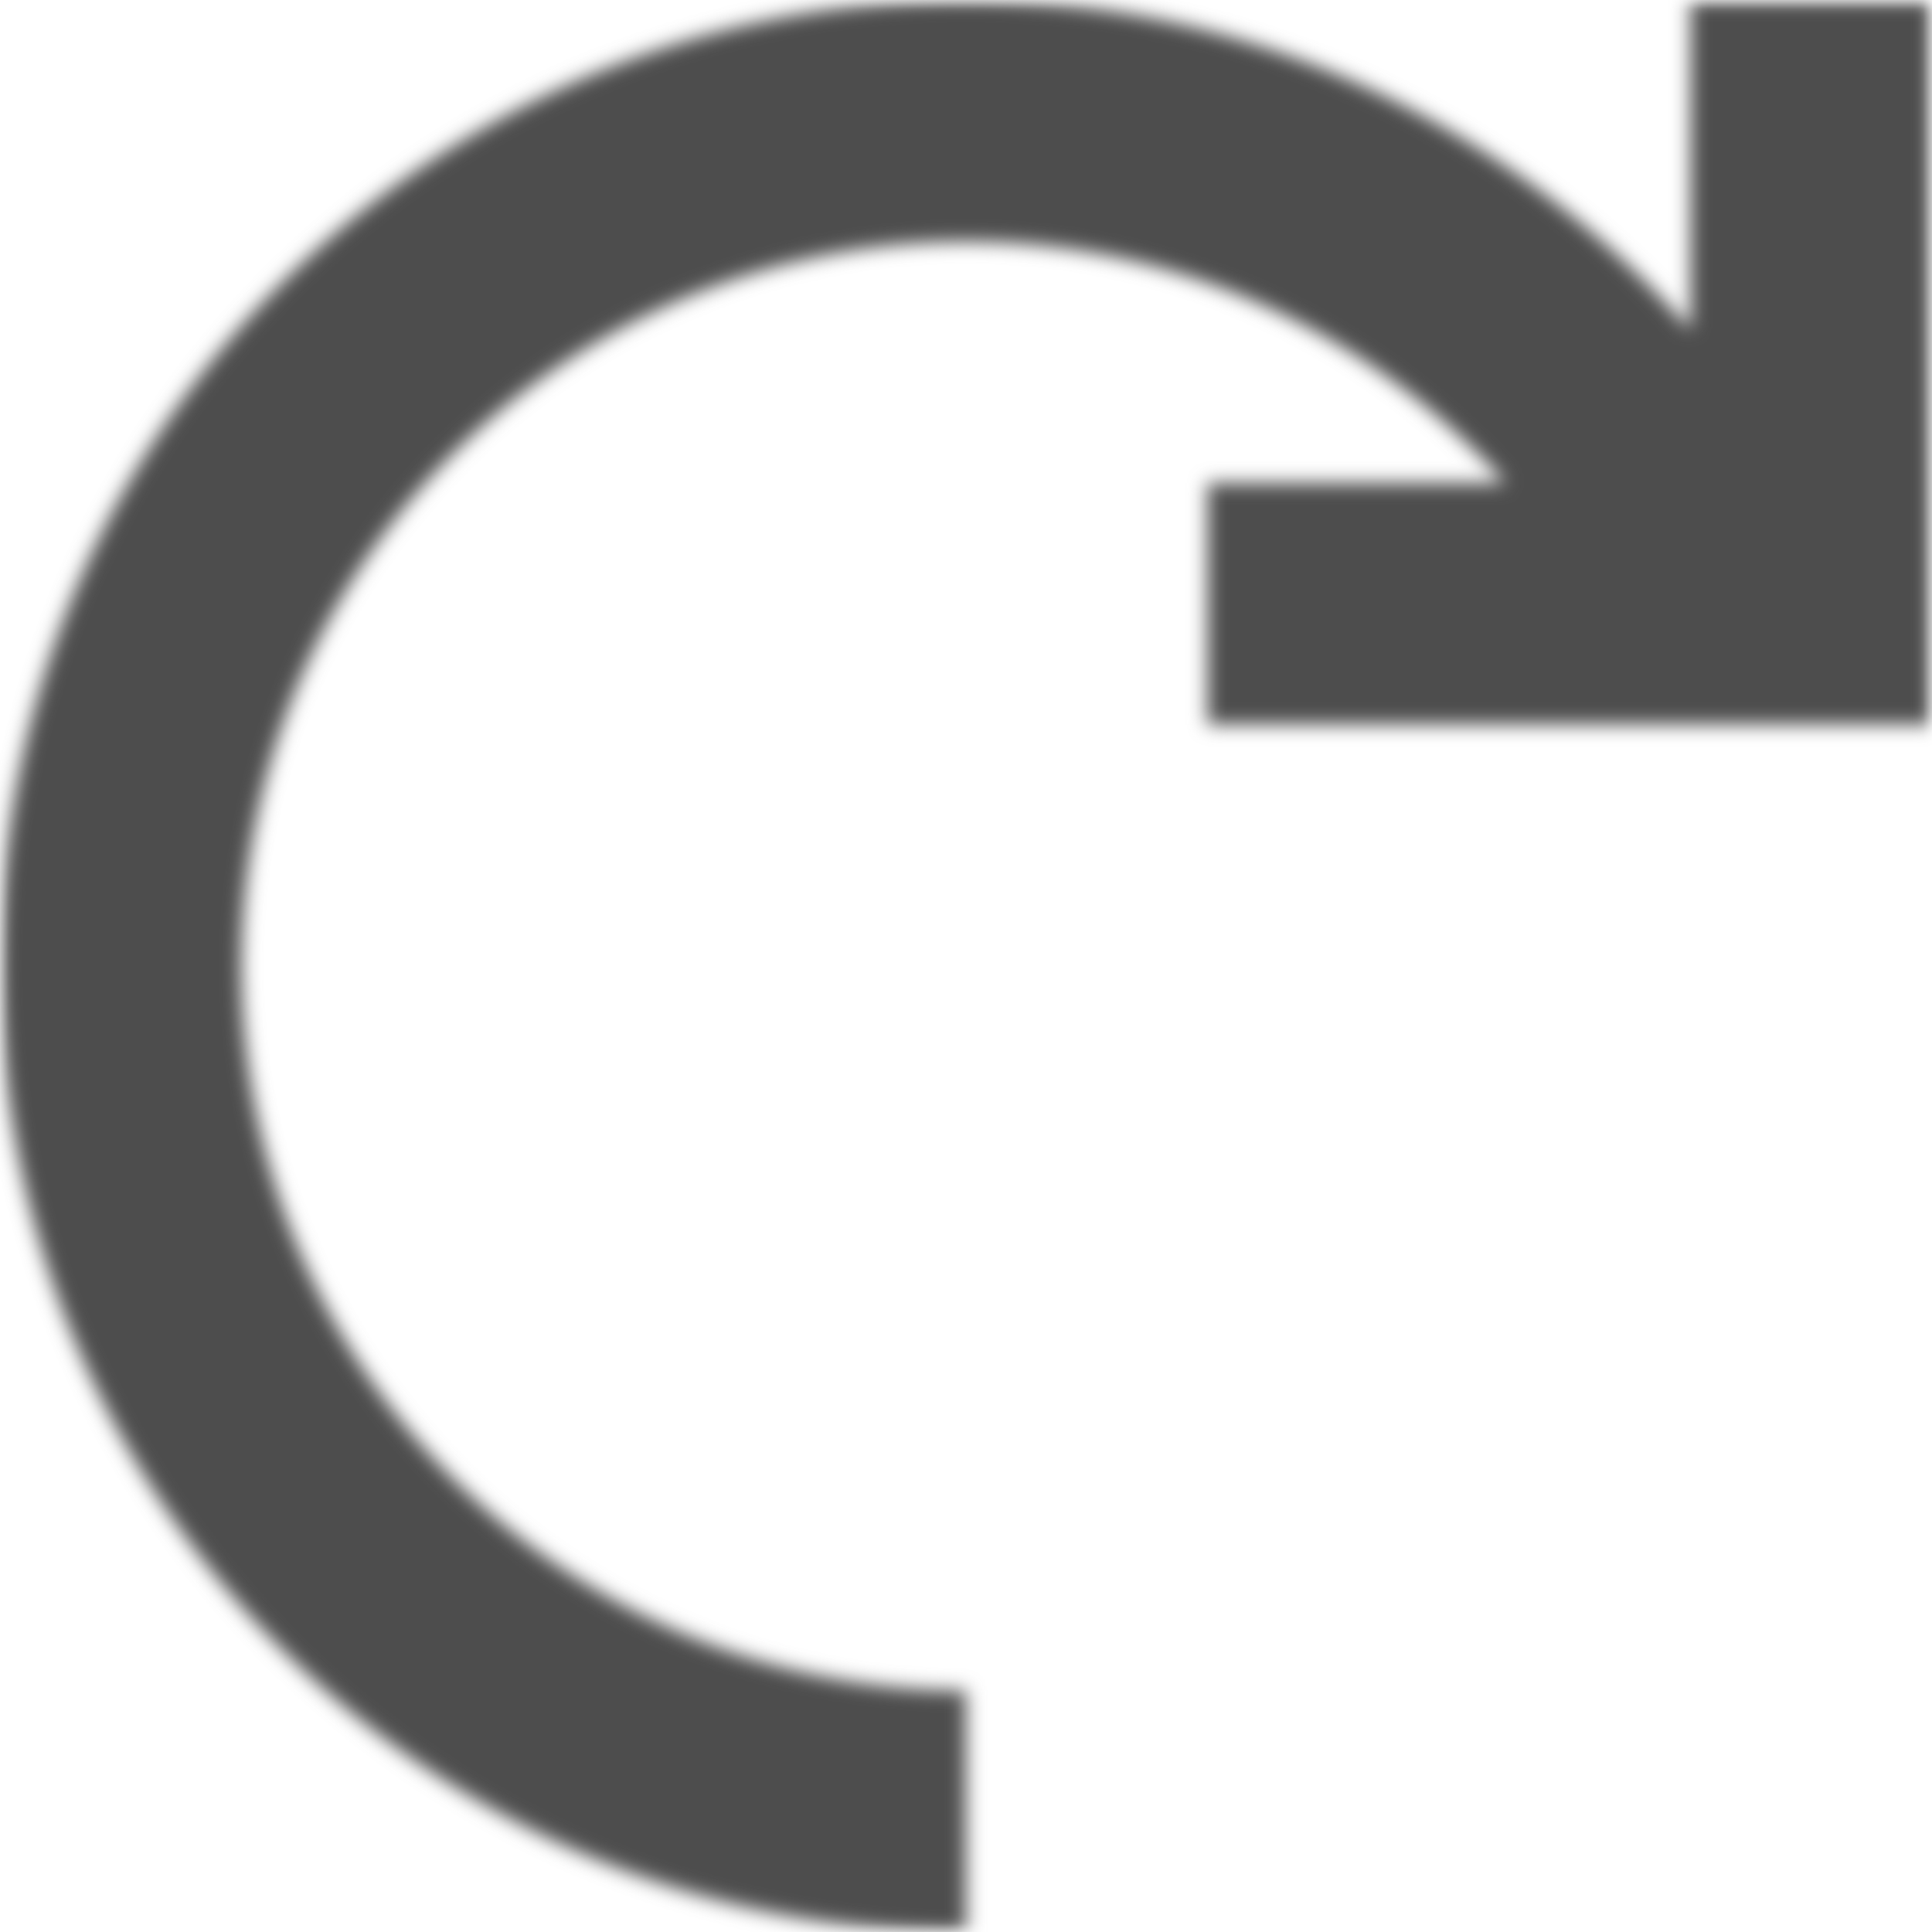
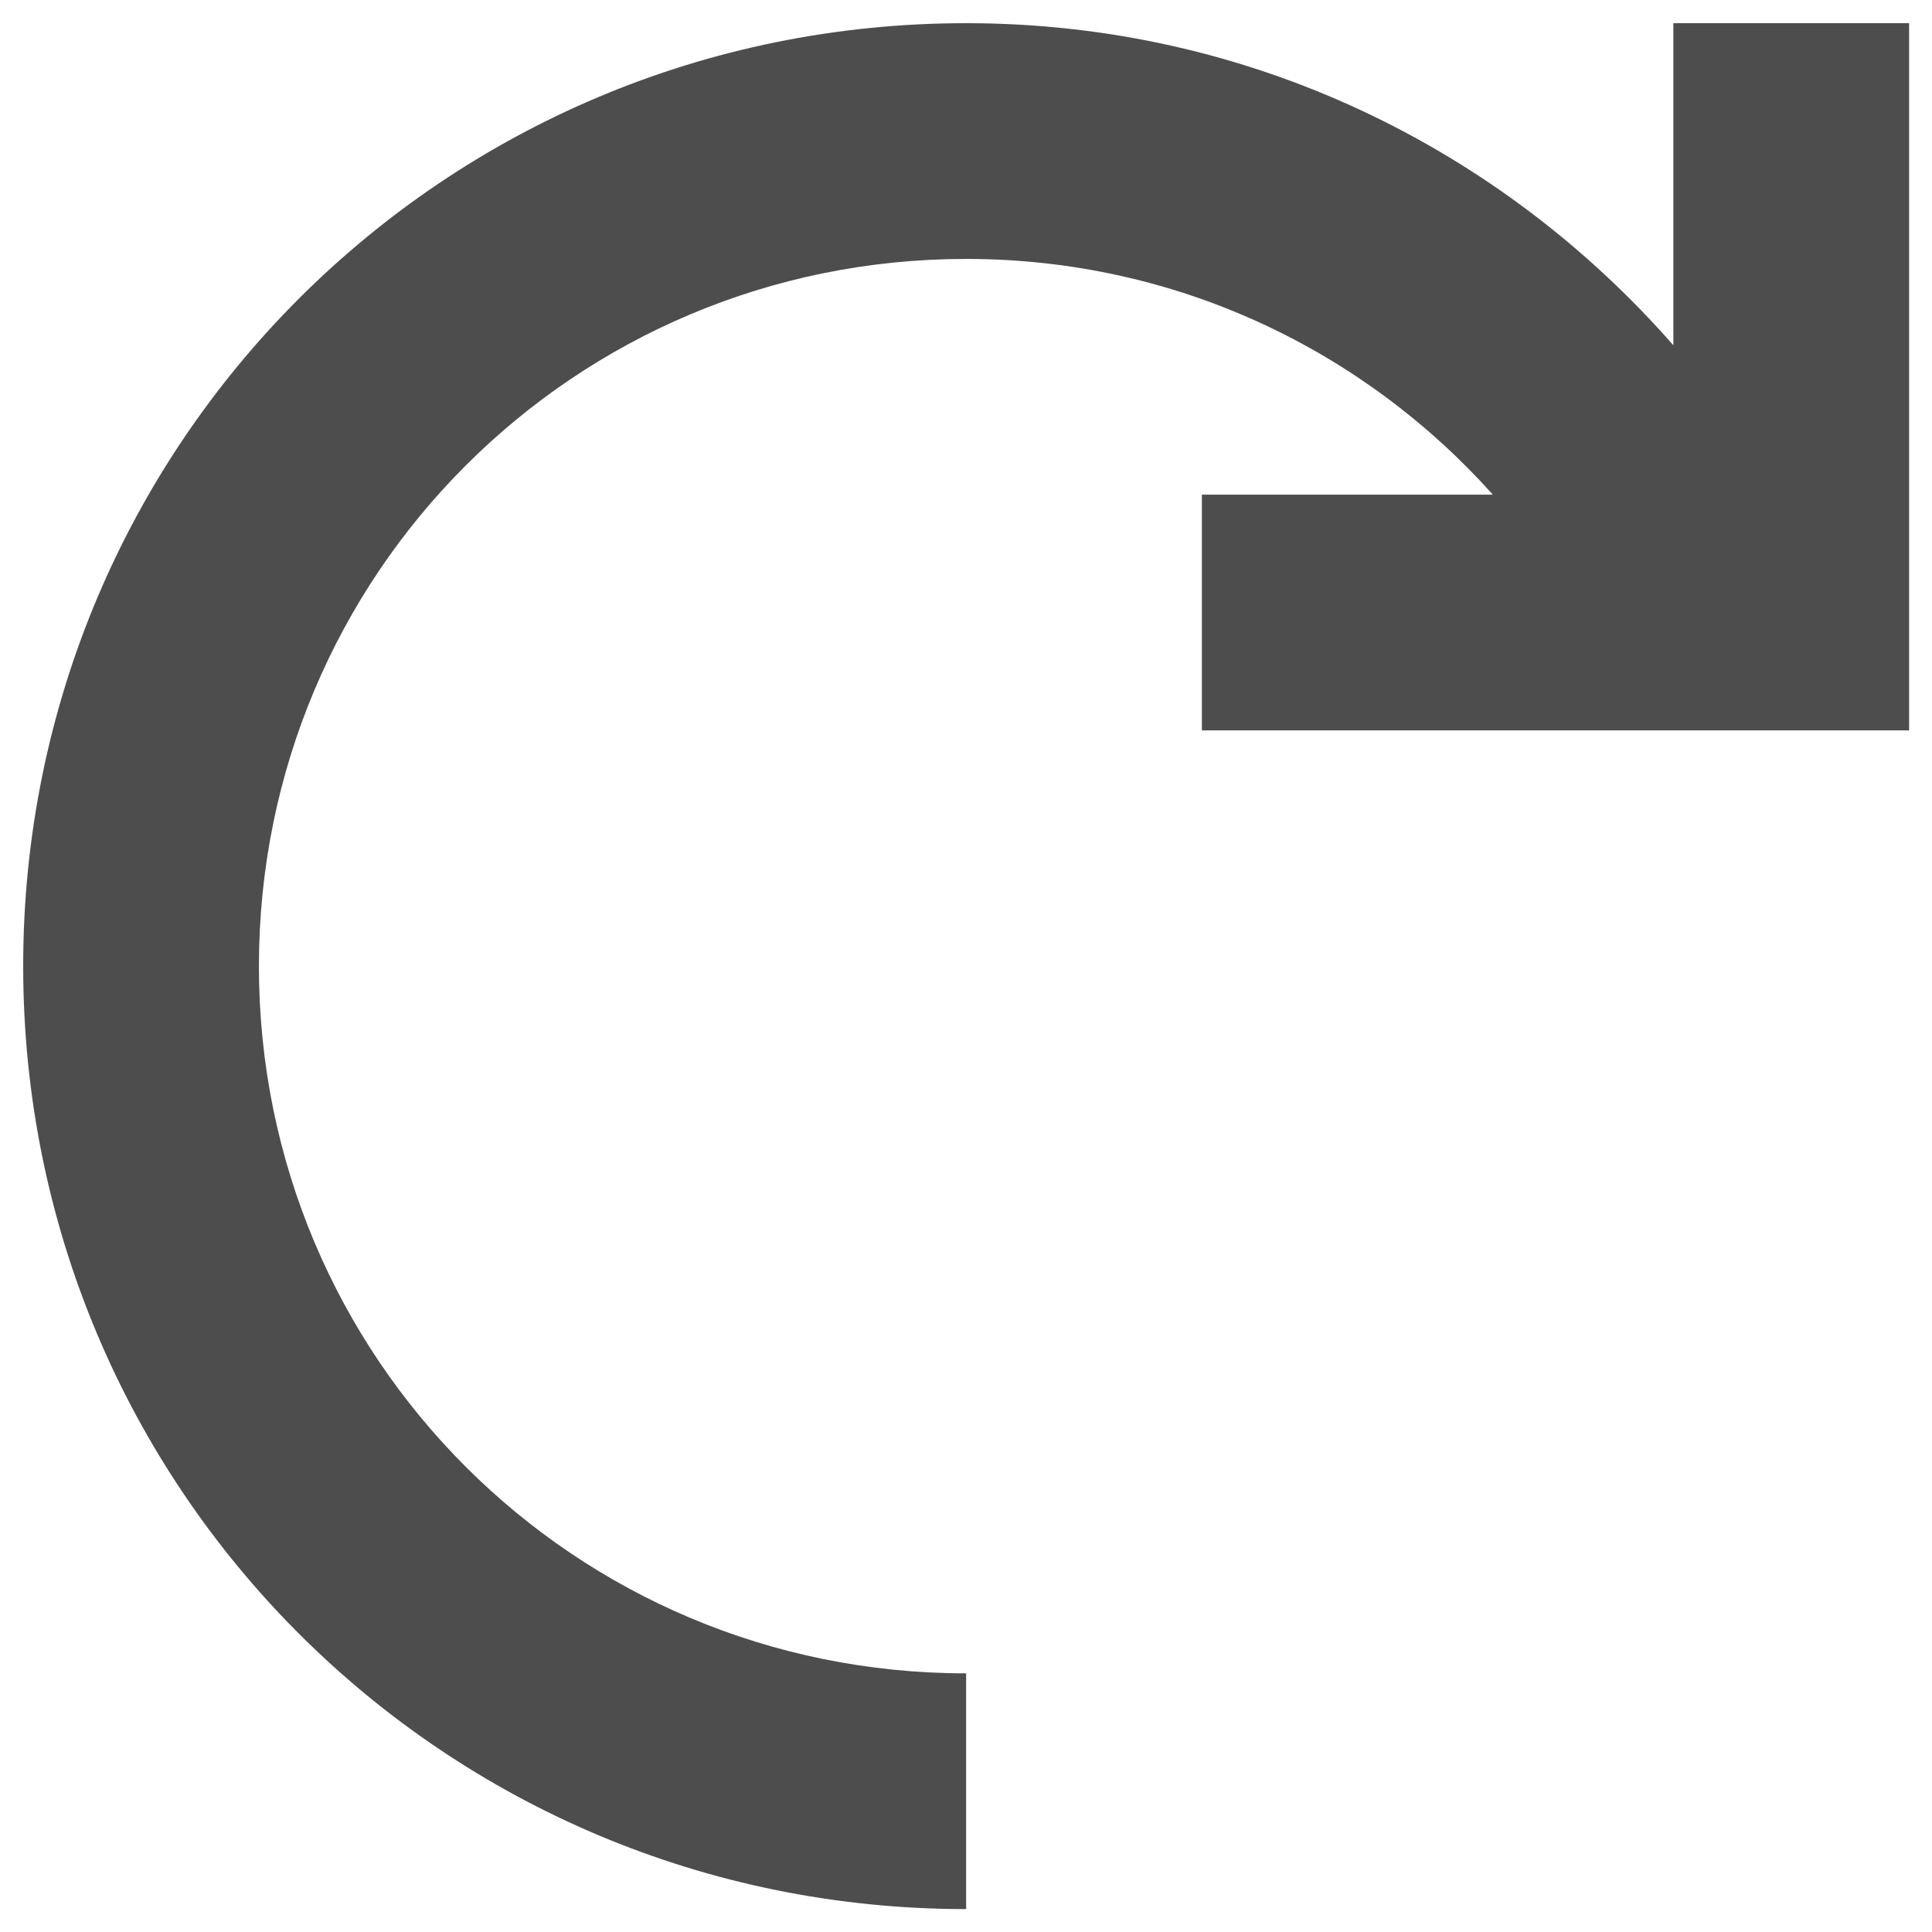
<svg xmlns="http://www.w3.org/2000/svg" version="1.1" id="svg4359" height="24" width="24">
-   <defs id="defs4361">
-     <filter style="color-interpolation-filters:sRGB" id="filter824" x="-0.012" width="1.024" y="-0.012" height="1.024">
-       <feGaussianBlur stdDeviation="0.12" id="feGaussianBlur826" />
-     </filter>
-   </defs>
+   <defs id="defs4361" />
  <g transform="matrix(0,1,1,0,-29,5)" id="layer1">
-     <path id="rect4148" d="m -5,41 c 0,-6.648 5.352,-12 12,-12 6.648,0 12,5.352 12,12 h -3 c 0,-4.986 -4.014,-9 -9,-9 -4.986,0 -9,4.014 -9,9 0,2.673 1.162,5.058 3,6.703 V 44 h 3 v 9 H 1 -5 v -3 h 4.099 C -3.405,47.806 -5,44.606 -5,41 Z" style="color:#000000;clip-rule:nonzero;display:inline;overflow:visible;visibility:visible;opacity:1;isolation:auto;mix-blend-mode:normal;color-interpolation:sRGB;color-interpolation-filters:linearRGB;solid-color:#000000;solid-opacity:1;fill:#4d4d4d;fill-opacity:1;fill-rule:nonzero;stroke:none;stroke-width:1;stroke-linecap:butt;stroke-linejoin:miter;stroke-miterlimit:4;stroke-dasharray:none;stroke-dashoffset:0;stroke-opacity:1;color-rendering:auto;image-rendering:auto;shape-rendering:auto;text-rendering:auto;enable-background:accumulate;filter:url(#filter824)" />
+     <path id="rect4148" d="m -5,41 c 0,-6.648 5.352,-12 12,-12 6.648,0 12,5.352 12,12 h -3 c 0,-4.986 -4.014,-9 -9,-9 -4.986,0 -9,4.014 -9,9 0,2.673 1.162,5.058 3,6.703 V 44 h 3 v 9 H 1 -5 v -3 h 4.099 C -3.405,47.806 -5,44.606 -5,41 Z" style="color:#000000;clip-rule:nonzero;display:inline;overflow:visible;visibility:visible;opacity:1;isolation:auto;mix-blend-mode:normal;color-interpolation:sRGB;color-interpolation-filters:linearRGB;solid-color:#000000;solid-opacity:1;fill:#4d4d4d;fill-opacity:1;fill-rule:nonzero;stroke:none;stroke-width:1.024;stroke-linecap:butt;stroke-linejoin:miter;stroke-miterlimit:4;stroke-dasharray:none;stroke-dashoffset:0;stroke-opacity:1;color-rendering:auto;image-rendering:auto;shape-rendering:auto;text-rendering:auto;enable-background:accumulate;" transform="matrix(0.9761439,0,0,0.9761439,0.1687198,0.9798254)" />
  </g>
</svg>
